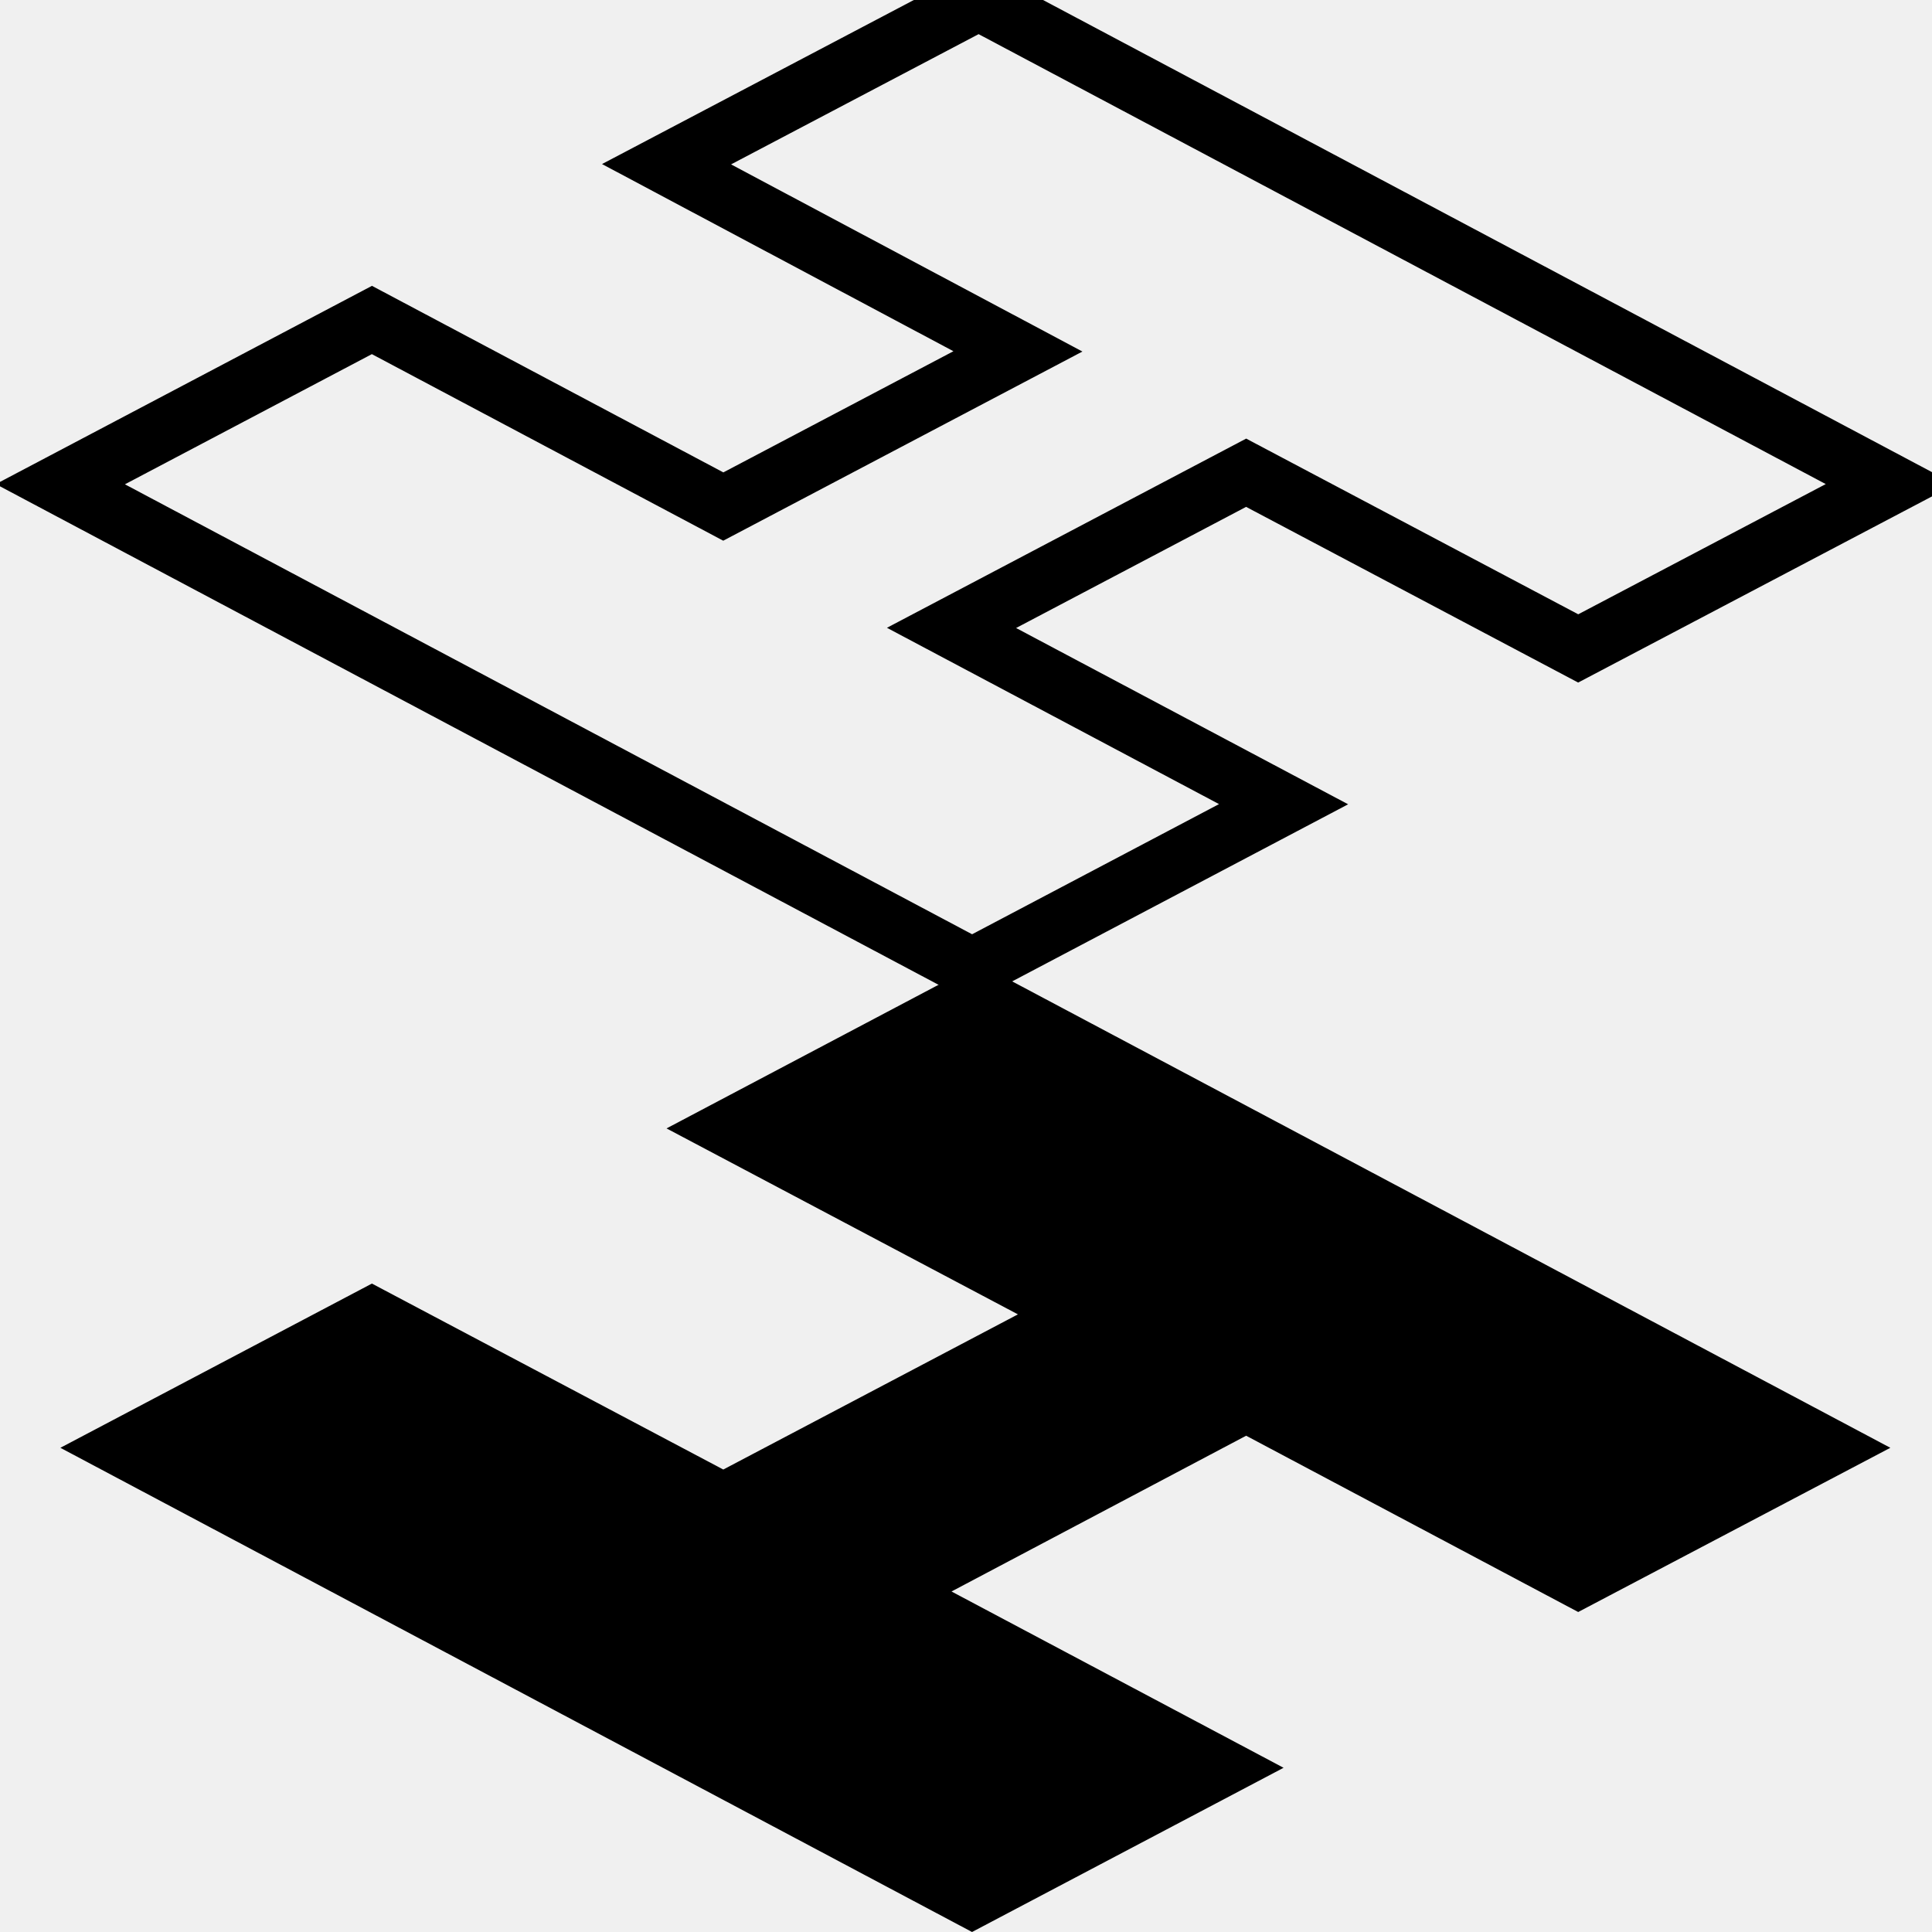
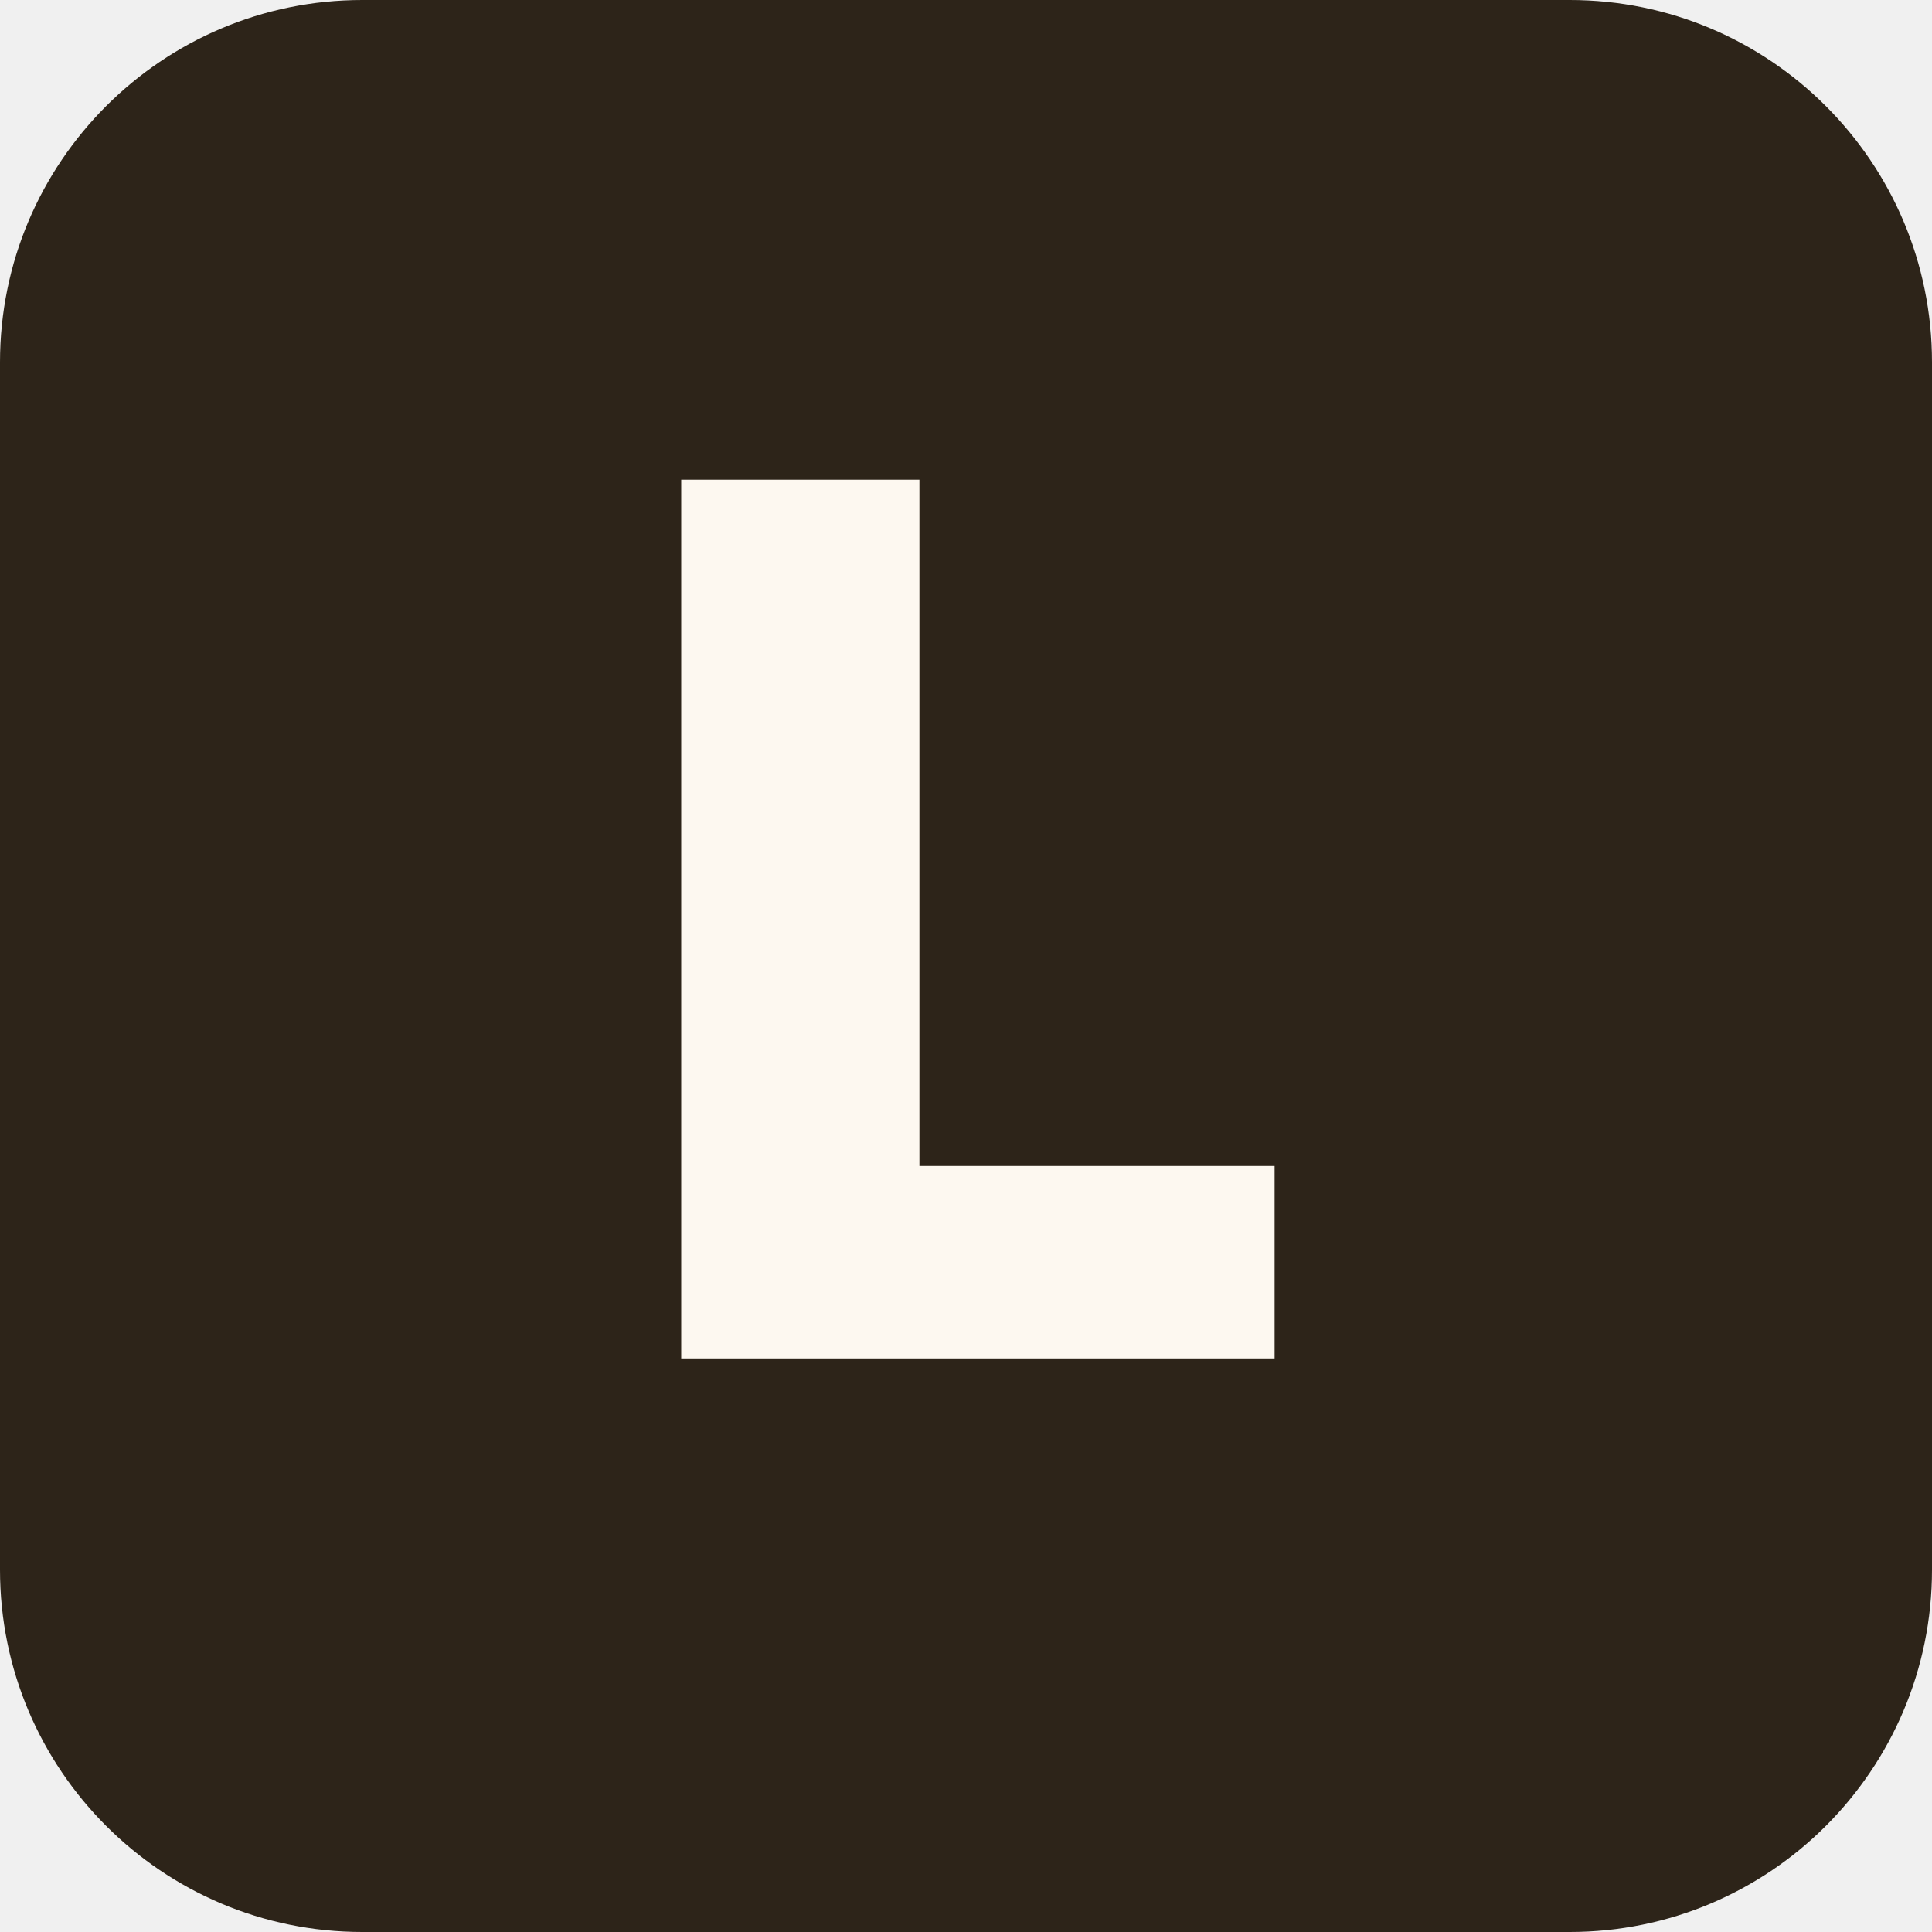
- <svg xmlns="http://www.w3.org/2000/svg" width="32" height="32" fill="none">
-   <style>
-     .stroke {
-       stroke: #000;
-     }
-     .fill {
-       fill: #000;
-     }
-     @media (prefers-color-scheme: dark) {
-       .stroke {
-         stroke: #fff;
-       }
-       .fill {
-         fill: #fff;
-       }
-     }
-   </style>
-   <path class="stroke" fill-rule="evenodd" d="M16.1 16.04 1 8.02 6.16 5.3l5.82 3.09 4.88-2.57-5.82-3.1L16.21 0l15.1 8.02-5.17 2.72-5.5-2.91-4.88 2.57 5.5 2.92-5.16 2.72Z" />
-   <path class="fill" fill-rule="evenodd" d="M16.1 32 1 23.98l5.16-2.72 5.82 3.08 4.88-2.57-5.82-3.08 5.17-2.73 15.1 8.02-5.17 2.72-5.5-2.92-4.88 2.58 5.5 2.92L16.1 32Z" />
+ <svg xmlns="http://www.w3.org/2000/svg" viewBox="0 0 64 64">
+   <rect width="64" height="64" rx="12" fill="#2D2419" />
+   <text x="32" y="45" font-family="'Rubik', -apple-system, system-ui, sans-serif" font-size="40" font-weight="900" fill="#FDF8F0" text-anchor="middle" letter-spacing="-2">L</text>
</svg>
